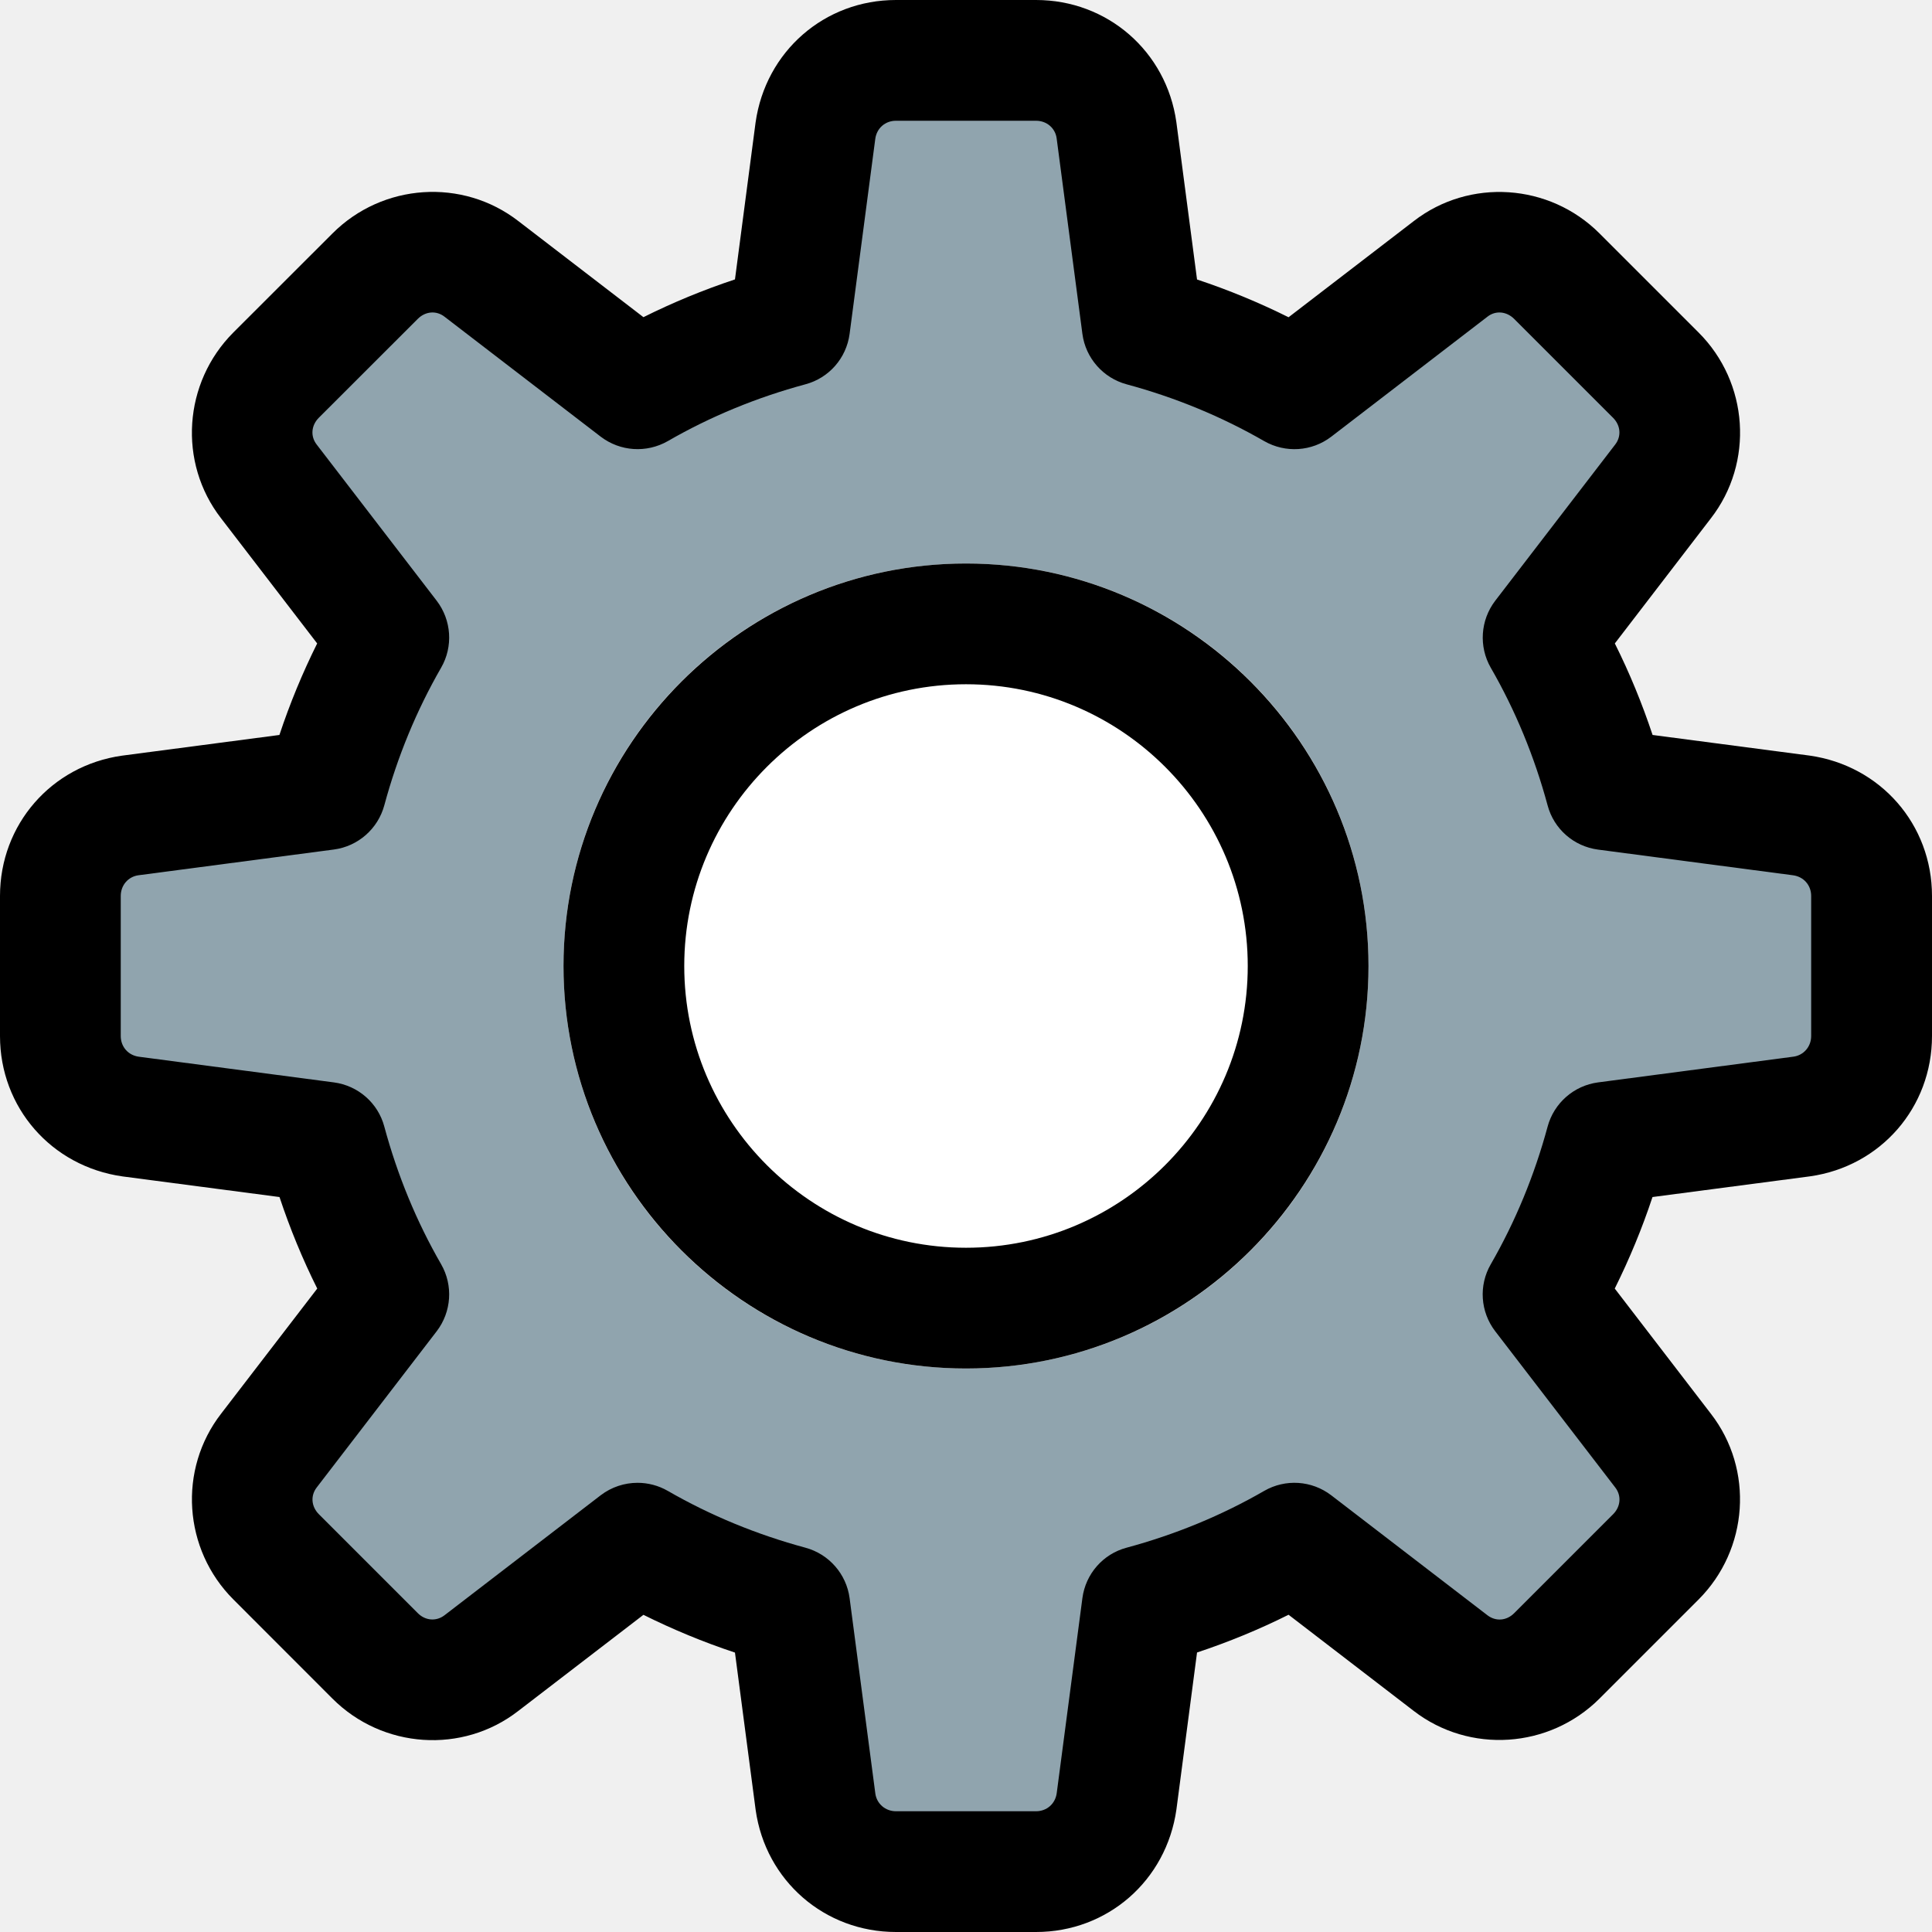
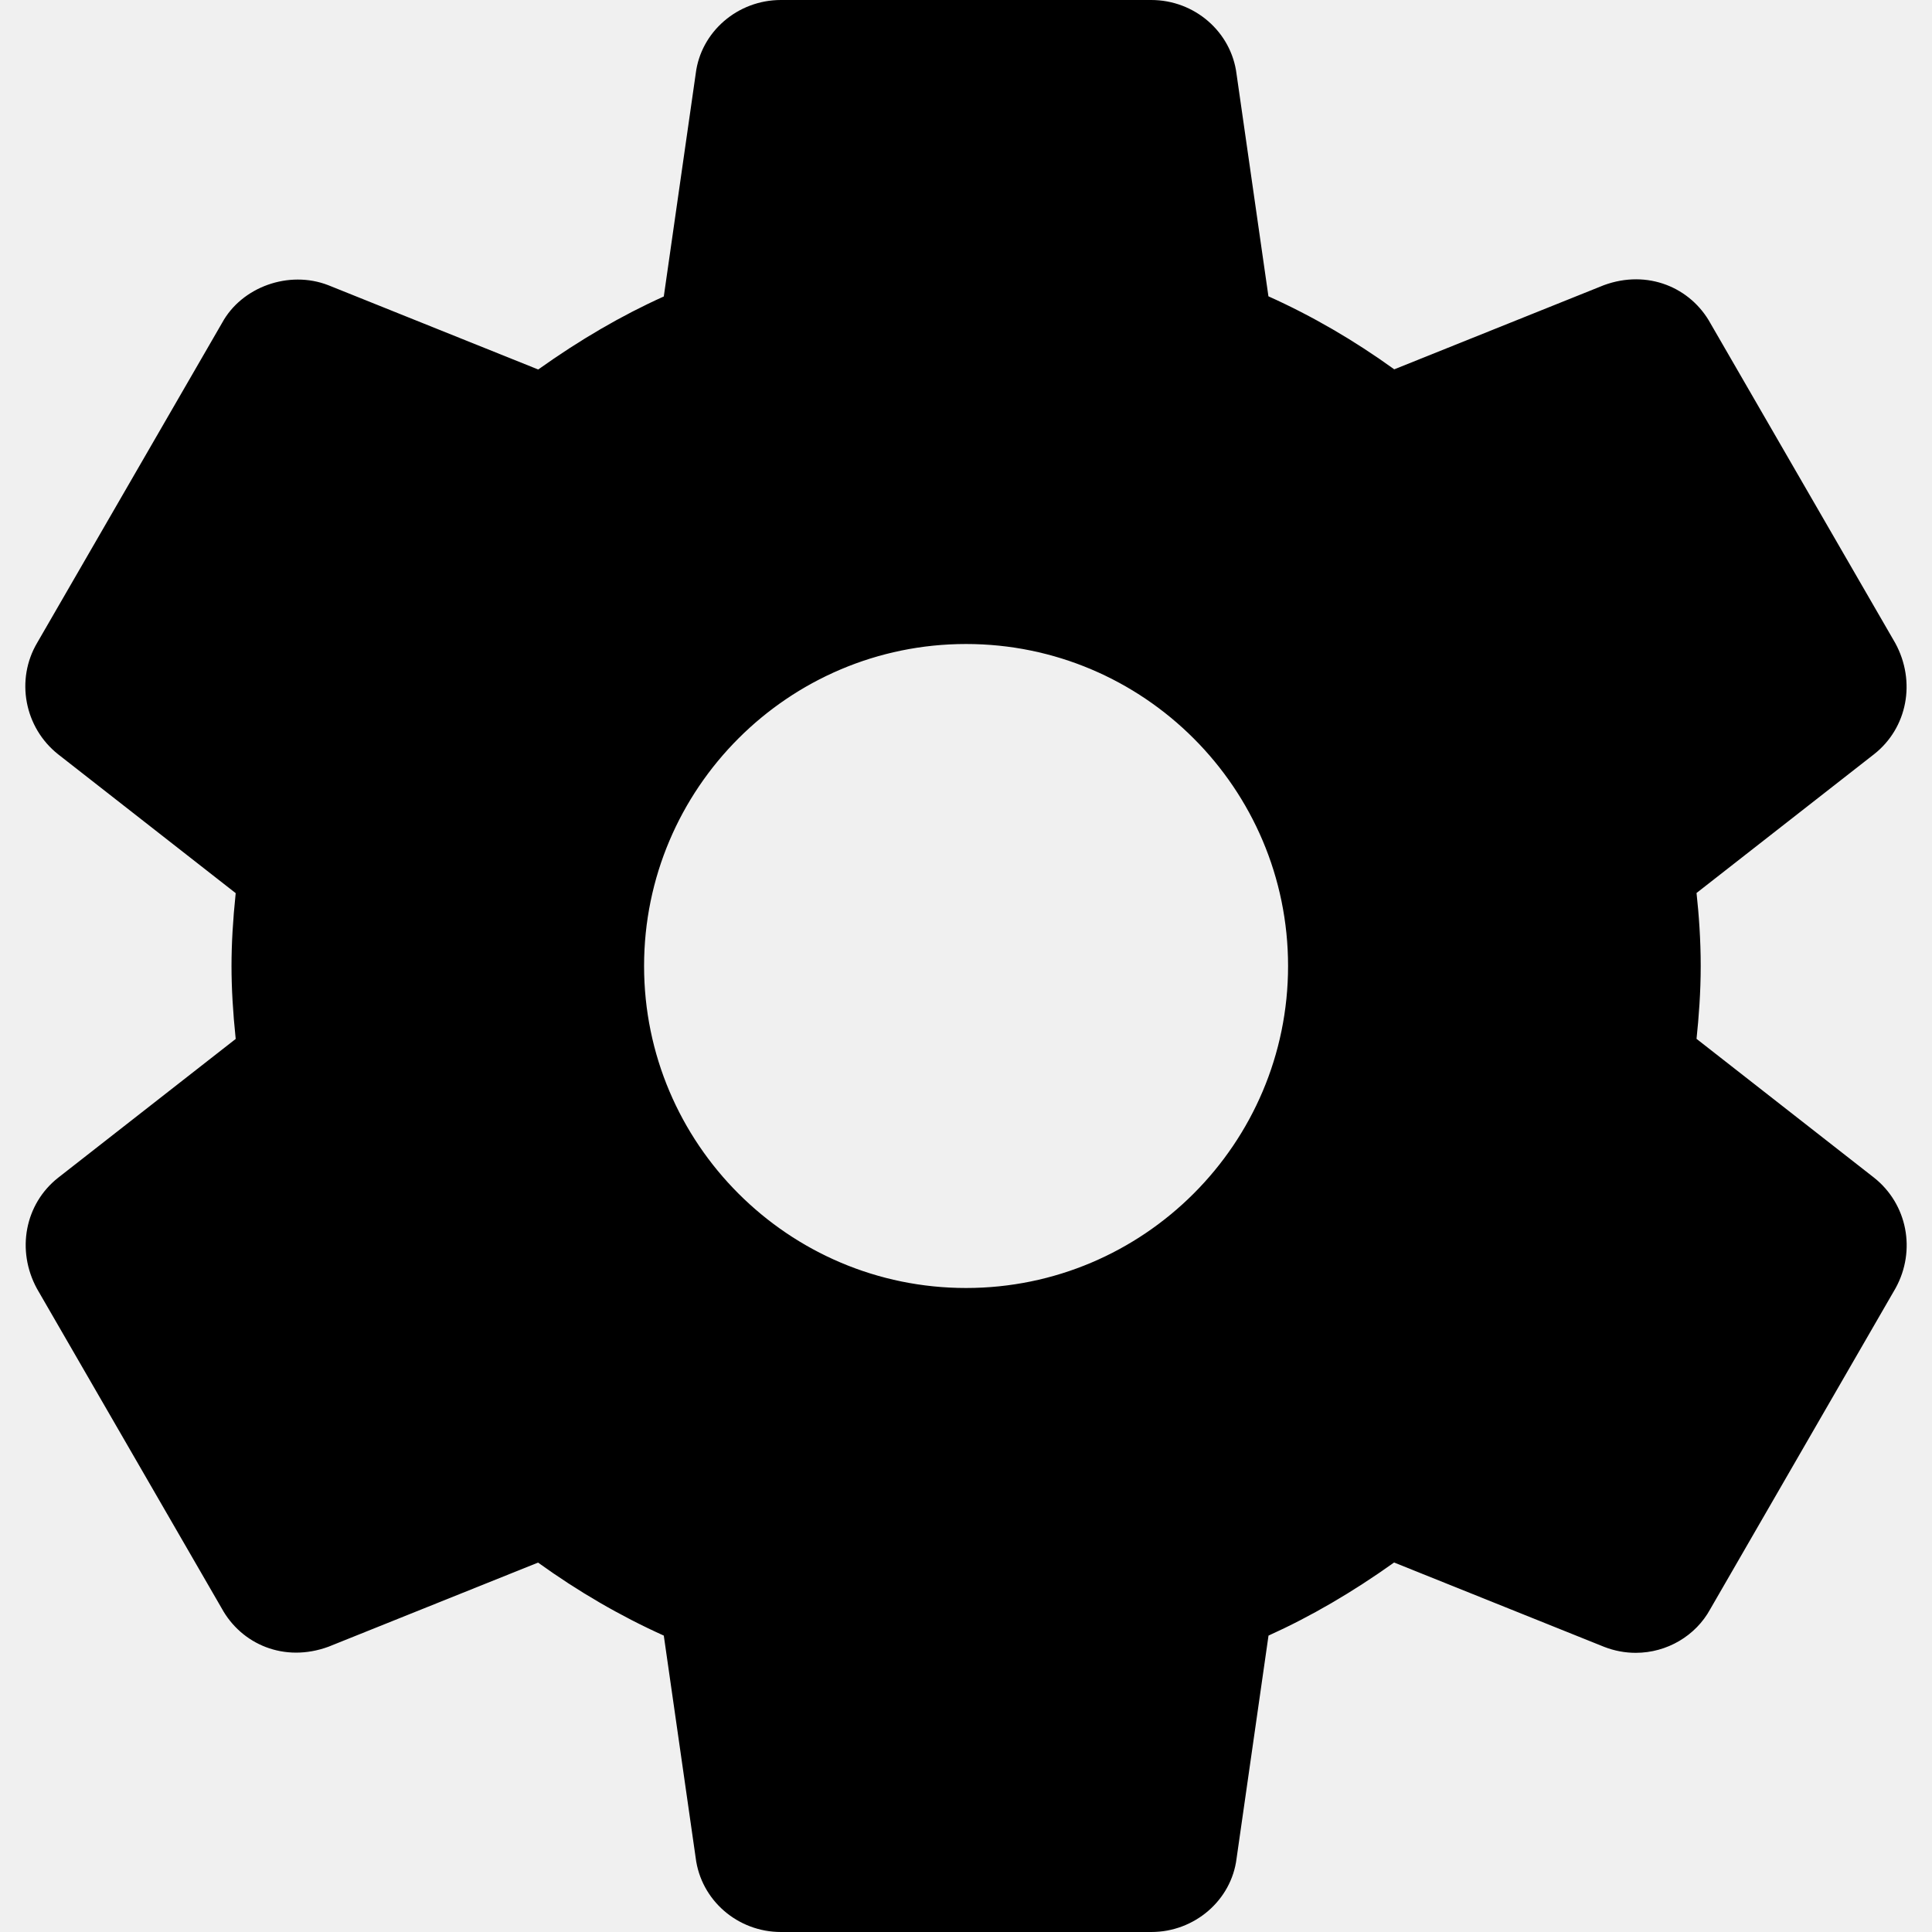
- <svg xmlns="http://www.w3.org/2000/svg" enable-background="new 0 0 24 24" height="512" viewBox="0 0 24 24" width="512">
-   <path d="m21.793 9.611-1.723-.219c-.142-.437-.317-.859-.522-1.26l1.064-1.37c.431-.555.38-1.337-.111-1.815l-1.443-1.443c-.482-.497-1.264-.547-1.82-.116l-1.369 1.064c-.401-.205-.822-.379-1.26-.521l-.219-1.72c-.084-.691-.669-1.211-1.363-1.211h-2.054c-.694 0-1.28.52-1.362 1.207l-.219 1.723c-.438.142-.859.317-1.26.521l-1.37-1.064c-.554-.43-1.337-.38-1.815.111l-1.443 1.445c-.497.482-.547 1.264-.116 1.82l1.064 1.37c-.205.401-.38.823-.522 1.26l-1.72.218c-.69.083-1.21.668-1.21 1.362v2.054c0 .694.52 1.28 1.207 1.362l1.723.219c.142.437.317.859.522 1.26l-1.064 1.37c-.431.555-.38 1.337.111 1.815l1.444 1.444c.482.496 1.264.546 1.819.116l1.37-1.064c.401.205.823.38 1.26.522l.219 1.72c.083.689.668 1.209 1.362 1.209h2.054c.694 0 1.28-.52 1.362-1.207l.219-1.723c.437-.142.859-.317 1.26-.522l1.37 1.064c.555.431 1.337.38 1.815-.111l1.443-1.443c.497-.482.547-1.264.116-1.82l-1.064-1.37c.205-.401.38-.823.522-1.26l1.72-.219c.69-.083 1.21-.669 1.21-1.362v-2.054c0-.694-.52-1.279-1.207-1.362z" fill="#90a4ae" />
-   <circle cx="12" cy="12" fill="#fff" r="5" />
-   <path d="m12.87 24h-1.74c-.886 0-1.619-.637-1.743-1.516l-.257-1.955c-.392-.13-.771-.287-1.137-.469l-1.556 1.195c-.691.536-1.684.47-2.308-.155l-1.229-1.23c-.624-.623-.69-1.616-.153-2.309l1.194-1.554c-.183-.366-.339-.746-.469-1.137l-1.949-.256c-.886-.125-1.523-.858-1.523-1.744v-1.74c0-.886.637-1.619 1.516-1.743l1.955-.257c.13-.392.287-.771.469-1.137l-1.195-1.556c-.535-.691-.469-1.684.155-2.308l1.23-1.229c.623-.624 1.616-.691 2.31-.153l1.553 1.193c.365-.182.745-.339 1.137-.469l.256-1.949c.125-.885.858-1.522 1.744-1.522h1.74c.886 0 1.619.637 1.743 1.516l.257 1.956c.392.13.771.287 1.137.469l1.556-1.195c.691-.535 1.685-.47 2.308.155l1.229 1.229c.624.623.69 1.616.153 2.309l-1.193 1.554c.183.366.339.746.469 1.137l1.949.256c.885.125 1.522.858 1.522 1.744v1.74c0 .886-.637 1.619-1.516 1.743l-1.956.257c-.13.392-.287.771-.469 1.137l1.195 1.556c.535.691.469 1.684-.155 2.308l-1.229 1.229c-.624.623-1.616.688-2.309.153l-1.554-1.194c-.366.183-.746.339-1.137.469l-.256 1.949c-.125.886-.858 1.523-1.744 1.523zm-4.95-5.58c.129 0 .258.033.375.1.531.306 1.106.543 1.71.706.292.079.509.326.549.626l.32 2.43c.018.125.124.218.256.218h1.74c.133 0 .239-.092.257-.225l.319-2.423c.04-.301.256-.548.549-.626.604-.163 1.18-.4 1.71-.706.263-.151.59-.13.832.055l1.94 1.49c.104.08.238.069.332-.025l1.23-1.23c.094-.094.105-.23.027-.331l-1.492-1.942c-.185-.241-.207-.569-.055-.832.306-.531.543-1.106.706-1.71.079-.292.326-.509.626-.549l2.43-.32c.125-.018.218-.124.218-.256v-1.74c0-.133-.092-.239-.225-.257l-2.423-.319c-.301-.04-.548-.256-.626-.549-.163-.604-.4-1.18-.706-1.71-.151-.263-.129-.591.055-.832l1.49-1.94c.08-.103.068-.238-.025-.332l-1.23-1.23c-.095-.094-.23-.106-.33-.028l-1.942 1.492c-.242.185-.569.205-.832.055-.531-.306-1.106-.543-1.71-.706-.292-.079-.509-.326-.549-.626l-.32-2.43c-.017-.126-.123-.218-.256-.218h-1.74c-.133 0-.239.092-.257.225l-.319 2.423c-.04.301-.256.548-.549.626-.604.163-1.18.4-1.71.706-.264.15-.59.129-.832-.055l-1.94-1.49c-.102-.08-.237-.069-.332.025l-1.231 1.23c-.094.095-.105.23-.027.331l1.492 1.942c.184.241.206.569.055.831-.306.531-.543 1.106-.706 1.71-.079.292-.326.509-.626.549l-2.43.32c-.126.018-.218.124-.218.257v1.74c0 .133.092.239.225.257l2.423.319c.301.04.548.256.626.549.163.604.4 1.18.706 1.71.151.263.129.591-.055.832l-1.49 1.94c-.08.103-.068.238.025.332l1.23 1.23c.093.094.229.105.331.027l1.942-1.492c.134-.102.295-.154.457-.154z" />
-   <path d="m12 17c-2.757 0-5-2.243-5-5s2.243-5 5-5 5 2.243 5 5-2.243 5-5 5zm0-8.5c-1.93 0-3.5 1.57-3.5 3.5s1.57 3.5 3.5 3.5 3.5-1.57 3.5-3.5-1.57-3.5-3.5-3.5z" />
+ <svg xmlns="http://www.w3.org/2000/svg" version="1.1" id="Layer_1" x="0px" y="0px" viewBox="0 0 512 512" style="enable-background:new 0 0 512 512;" xml:space="preserve">
+   <g>
+     <g>
+       <path d="M496.659,312.107l-47.061-36.8c0.597-5.675,1.109-12.309,1.109-19.328c0-7.019-0.491-13.653-1.109-19.328l47.104-36.821    c8.747-6.912,11.136-19.179,5.568-29.397L453.331,85.76c-5.227-9.557-16.683-14.464-28.309-10.176l-55.531,22.293    c-10.645-7.68-21.803-14.165-33.344-19.349l-8.448-58.901C326.312,8.448,316.584,0,305.086,0h-98.133    c-11.499,0-21.205,8.448-22.571,19.456l-8.469,59.115c-11.179,5.035-22.165,11.435-33.28,19.349l-55.68-22.357    C76.52,71.531,64.04,76.053,58.856,85.568L9.854,170.347c-5.781,9.771-3.392,22.464,5.547,29.547l47.061,36.8    c-0.747,7.189-1.109,13.44-1.109,19.307s0.363,12.117,1.109,19.328l-47.104,36.821c-8.747,6.933-11.115,19.2-5.547,29.397    l48.939,84.672c5.227,9.536,16.576,14.485,28.309,10.176l55.531-22.293c10.624,7.659,21.781,14.144,33.323,19.349l8.448,58.88    C185.747,503.552,195.454,512,206.974,512h98.133c11.499,0,21.227-8.448,22.592-19.456l8.469-59.093    c11.179-5.056,22.144-11.435,33.28-19.371l55.68,22.357c2.688,1.045,5.483,1.579,8.363,1.579c8.277,0,15.893-4.523,19.733-11.563    l49.152-85.12C507.838,331.349,505.448,319.083,496.659,312.107z M256.019,341.333c-47.061,0-85.333-38.272-85.333-85.333    s38.272-85.333,85.333-85.333s85.333,38.272,85.333,85.333S303.08,341.333,256.019,341.333z" />
+     </g>
+   </g>
+   <g>
+ </g>
+   <g>
+ </g>
+   <g>
+ </g>
+   <g>
+ </g>
+   <g>
+ </g>
+   <g>
+ </g>
+   <g>
+ </g>
+   <g>
+ </g>
+   <g>
+ </g>
+   <g>
+ </g>
+   <g>
+ </g>
+   <g>
+ </g>
+   <g>
+ </g>
+   <g>
+ </g>
+   <g>
+ </g>
</svg>
